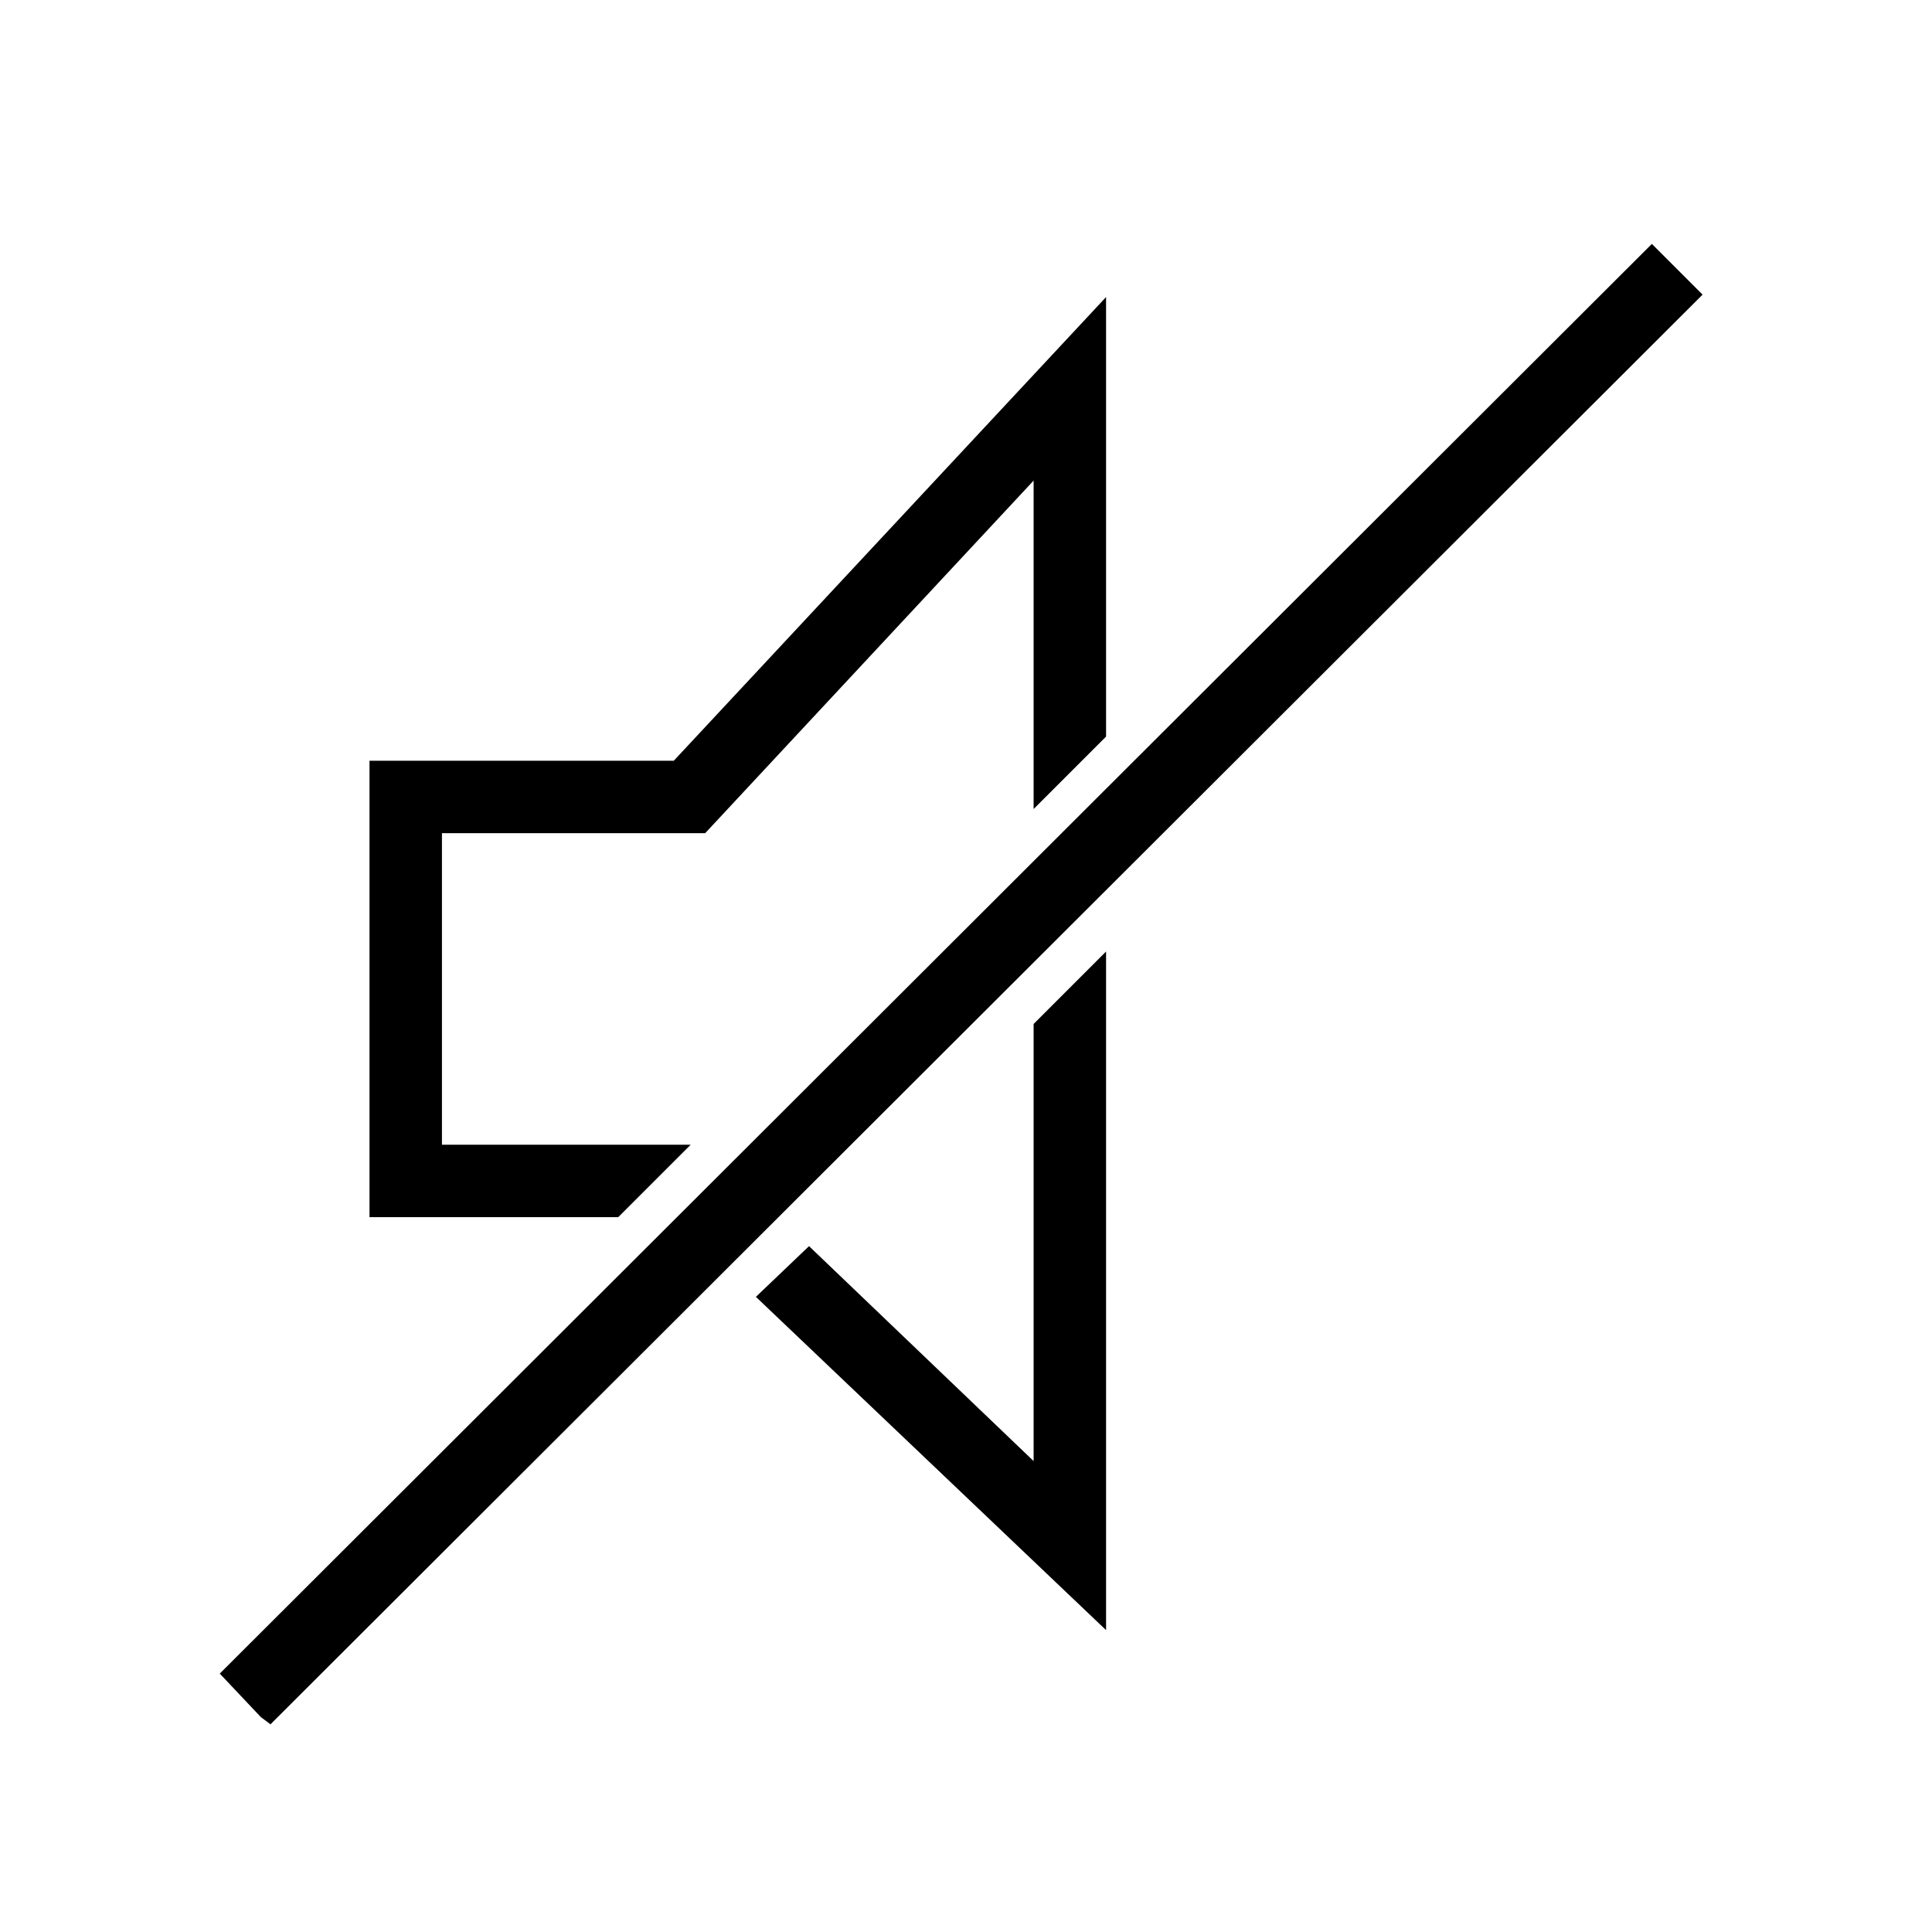
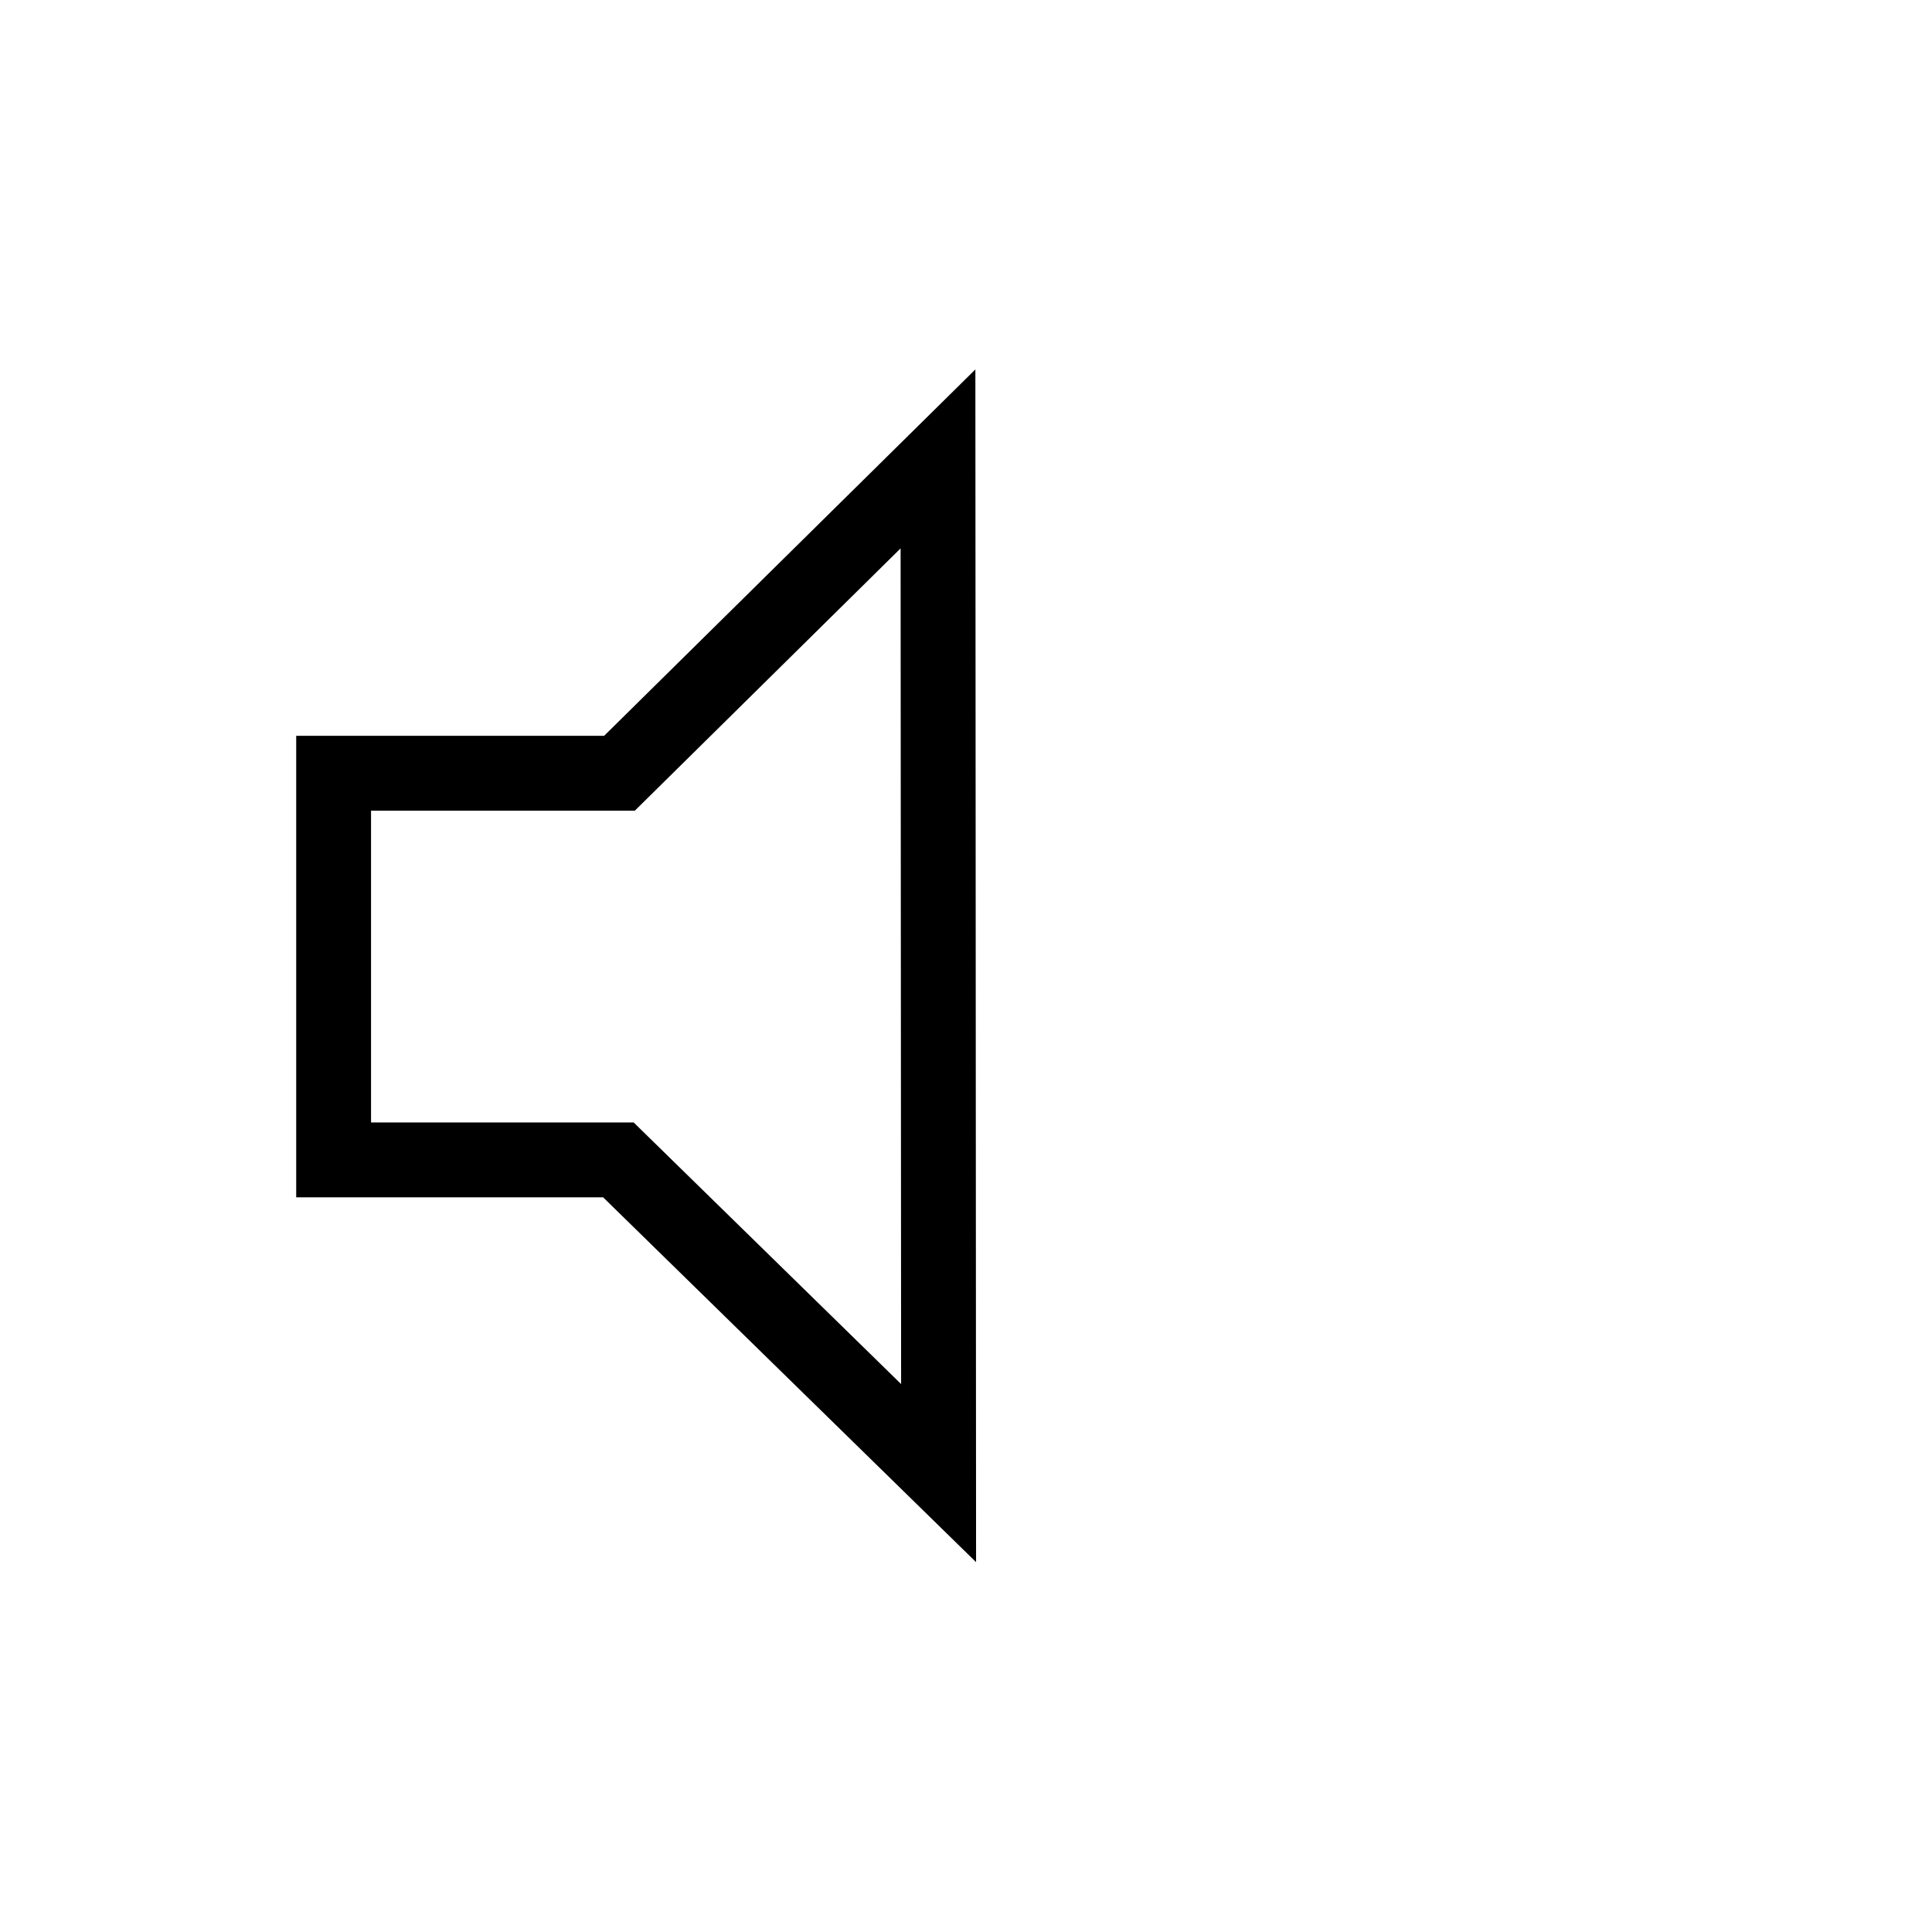
- <svg xmlns="http://www.w3.org/2000/svg" xmlns:xlink="http://www.w3.org/1999/xlink" version="1.1" id="Layer_1" x="0px" y="0px" viewBox="0 0 80 80" style="enable-background:new 0 0 80 80;" xml:space="preserve">
-   <style type="text/css">
- 	.st0{display:none;}
- 	.st1{display:inline;}
- 	.st2{clip-path:url(#SVGID_2_);fill:none;stroke:#000000;stroke-width:3;}
- 	.st3{clip-path:url(#SVGID_4_);fill:none;stroke:#000000;stroke-width:3;}
- </style>
-   <g id="VR" class="st0">
-     <g class="st1">
+ <svg xmlns="http://www.w3.org/2000/svg" xmlns:xlink="http://www.w3.org/1999/xlink" version="1.1" id="Layer_1" x="0px" y="0px" width="80px" height="80px" viewBox="0 0 80 80" enable-background="new 0 0 80 80" xml:space="preserve">
+   <g id="ADD" display="none">
+     <g display="inline">
      <g>
        <g>
-           <g>
-             <g>
-               <g>
-                 <defs>
-                   <rect id="SVGID_1_" x="0.1" y="20.4" width="79.9" height="39.3" />
-                 </defs>
-                 <clipPath id="SVGID_2_">
-                   <use xlink:href="#SVGID_1_" style="overflow:visible;" />
-                 </clipPath>
-                 <path class="st2" d="M40,21.9H8.9c0,0-7.3,0-7.3,7.3v21.7c0,0,0,7.3,7.3,7.3h18.5c0,0,5.5,0,6.5-7.3l3.2-18.3         c0.3-1.7,2-1.7,2-1.7H40 M18.4,47.3c4,0,7.3-3.2,7.3-7.3s-3.2-7.3-7.3-7.3s-7.3,3.2-7.3,7.3S14.4,47.3,18.4,47.3z" />
-               </g>
-             </g>
-           </g>
-         </g>
-       </g>
-       <g>
-         <g>
-           <g>
-             <g>
-               <g>
-                 <defs>
-                   <rect id="SVGID_3_" x="0.1" y="20.4" width="79.9" height="39.3" />
-                 </defs>
-                 <clipPath id="SVGID_4_">
-                   <use xlink:href="#SVGID_3_" style="overflow:visible;" />
-                 </clipPath>
-                 <path class="st3" d="M40,21.9h31.1c0,0,7.3,0,7.3,7.3v21.7c0,0,0,7.3-7.3,7.3H52.6c0,0-5.5,0-6.5-7.3l-3.2-18.3         c-0.3-1.7-2-1.7-2-1.7H40 M61.6,47.3c-4,0-7.3-3.2-7.3-7.3s3.2-7.3,7.3-7.3s7.3,3.2,7.3,7.3S65.6,47.3,61.6,47.3z" />
-               </g>
-             </g>
-           </g>
+           <defs>
+             <rect id="SVGID_1_" x="5.848" y="77.86" width="68.319" height="71.773" />
+           </defs>
+           <clipPath id="SVGID_2_">
+             <use xlink:href="#SVGID_1_" overflow="visible" />
+           </clipPath>
+           <path clip-path="url(#SVGID_2_)" stroke-width="3" d="M41.834,147.886l-34.486-15.65v-27.732      l30.827-24.895l34.492,15.665l-0.015,27.732L41.834,147.886z M41.834,147.886l0.032-27.69L7.348,104.504 M29.255,114.532      l8.9-7.235l34.497,15.709 M38.175,79.609v27.721" />
        </g>
      </g>
    </g>
+     <polygon display="inline" points="17.714,121.753 31.349,128.111 31.349,130.712 17.714,124.354  " />
+     <polygon display="inline" points="17.714,121.753 31.349,128.111 31.349,130.712 17.714,124.354  " />
+     <polygon display="inline" points="23.558,117.047 25.506,117.955 25.506,135.419 23.558,134.511  " />
+     <polygon display="inline" points="23.558,117.047 25.506,117.955 25.506,135.419 23.558,134.511  " />
  </g>
-   <g>
-     <polygon points="28.6,47.4 18.3,47.4 18.3,34.5 29.2,34.5 42.8,19.9 42.8,33.5 45.8,30.5 45.8,12.3 27.9,31.5 15.3,31.5 15.3,50.4    25.6,50.4  " />
-     <polygon points="42.8,42.4 42.8,60.5 33.5,51.6 31.3,53.7 45.8,67.5 45.8,39.4  " />
-   </g>
-   <g>
-     <polygon points="70.5,12.2 68.4,10.1 9.1,69.3 10.8,71.1 10.8,71.1 11.2,71.4  " />
-   </g>
+   <path d="M40.417,64.685L24.975,49.579h-12.71v-19.11h12.75l15.373-15.172L40.417,64.685z M15.364,46.479h10.875  l11.074,10.832l-0.021-34.604L26.287,33.568H15.364V46.479z" />
</svg>
